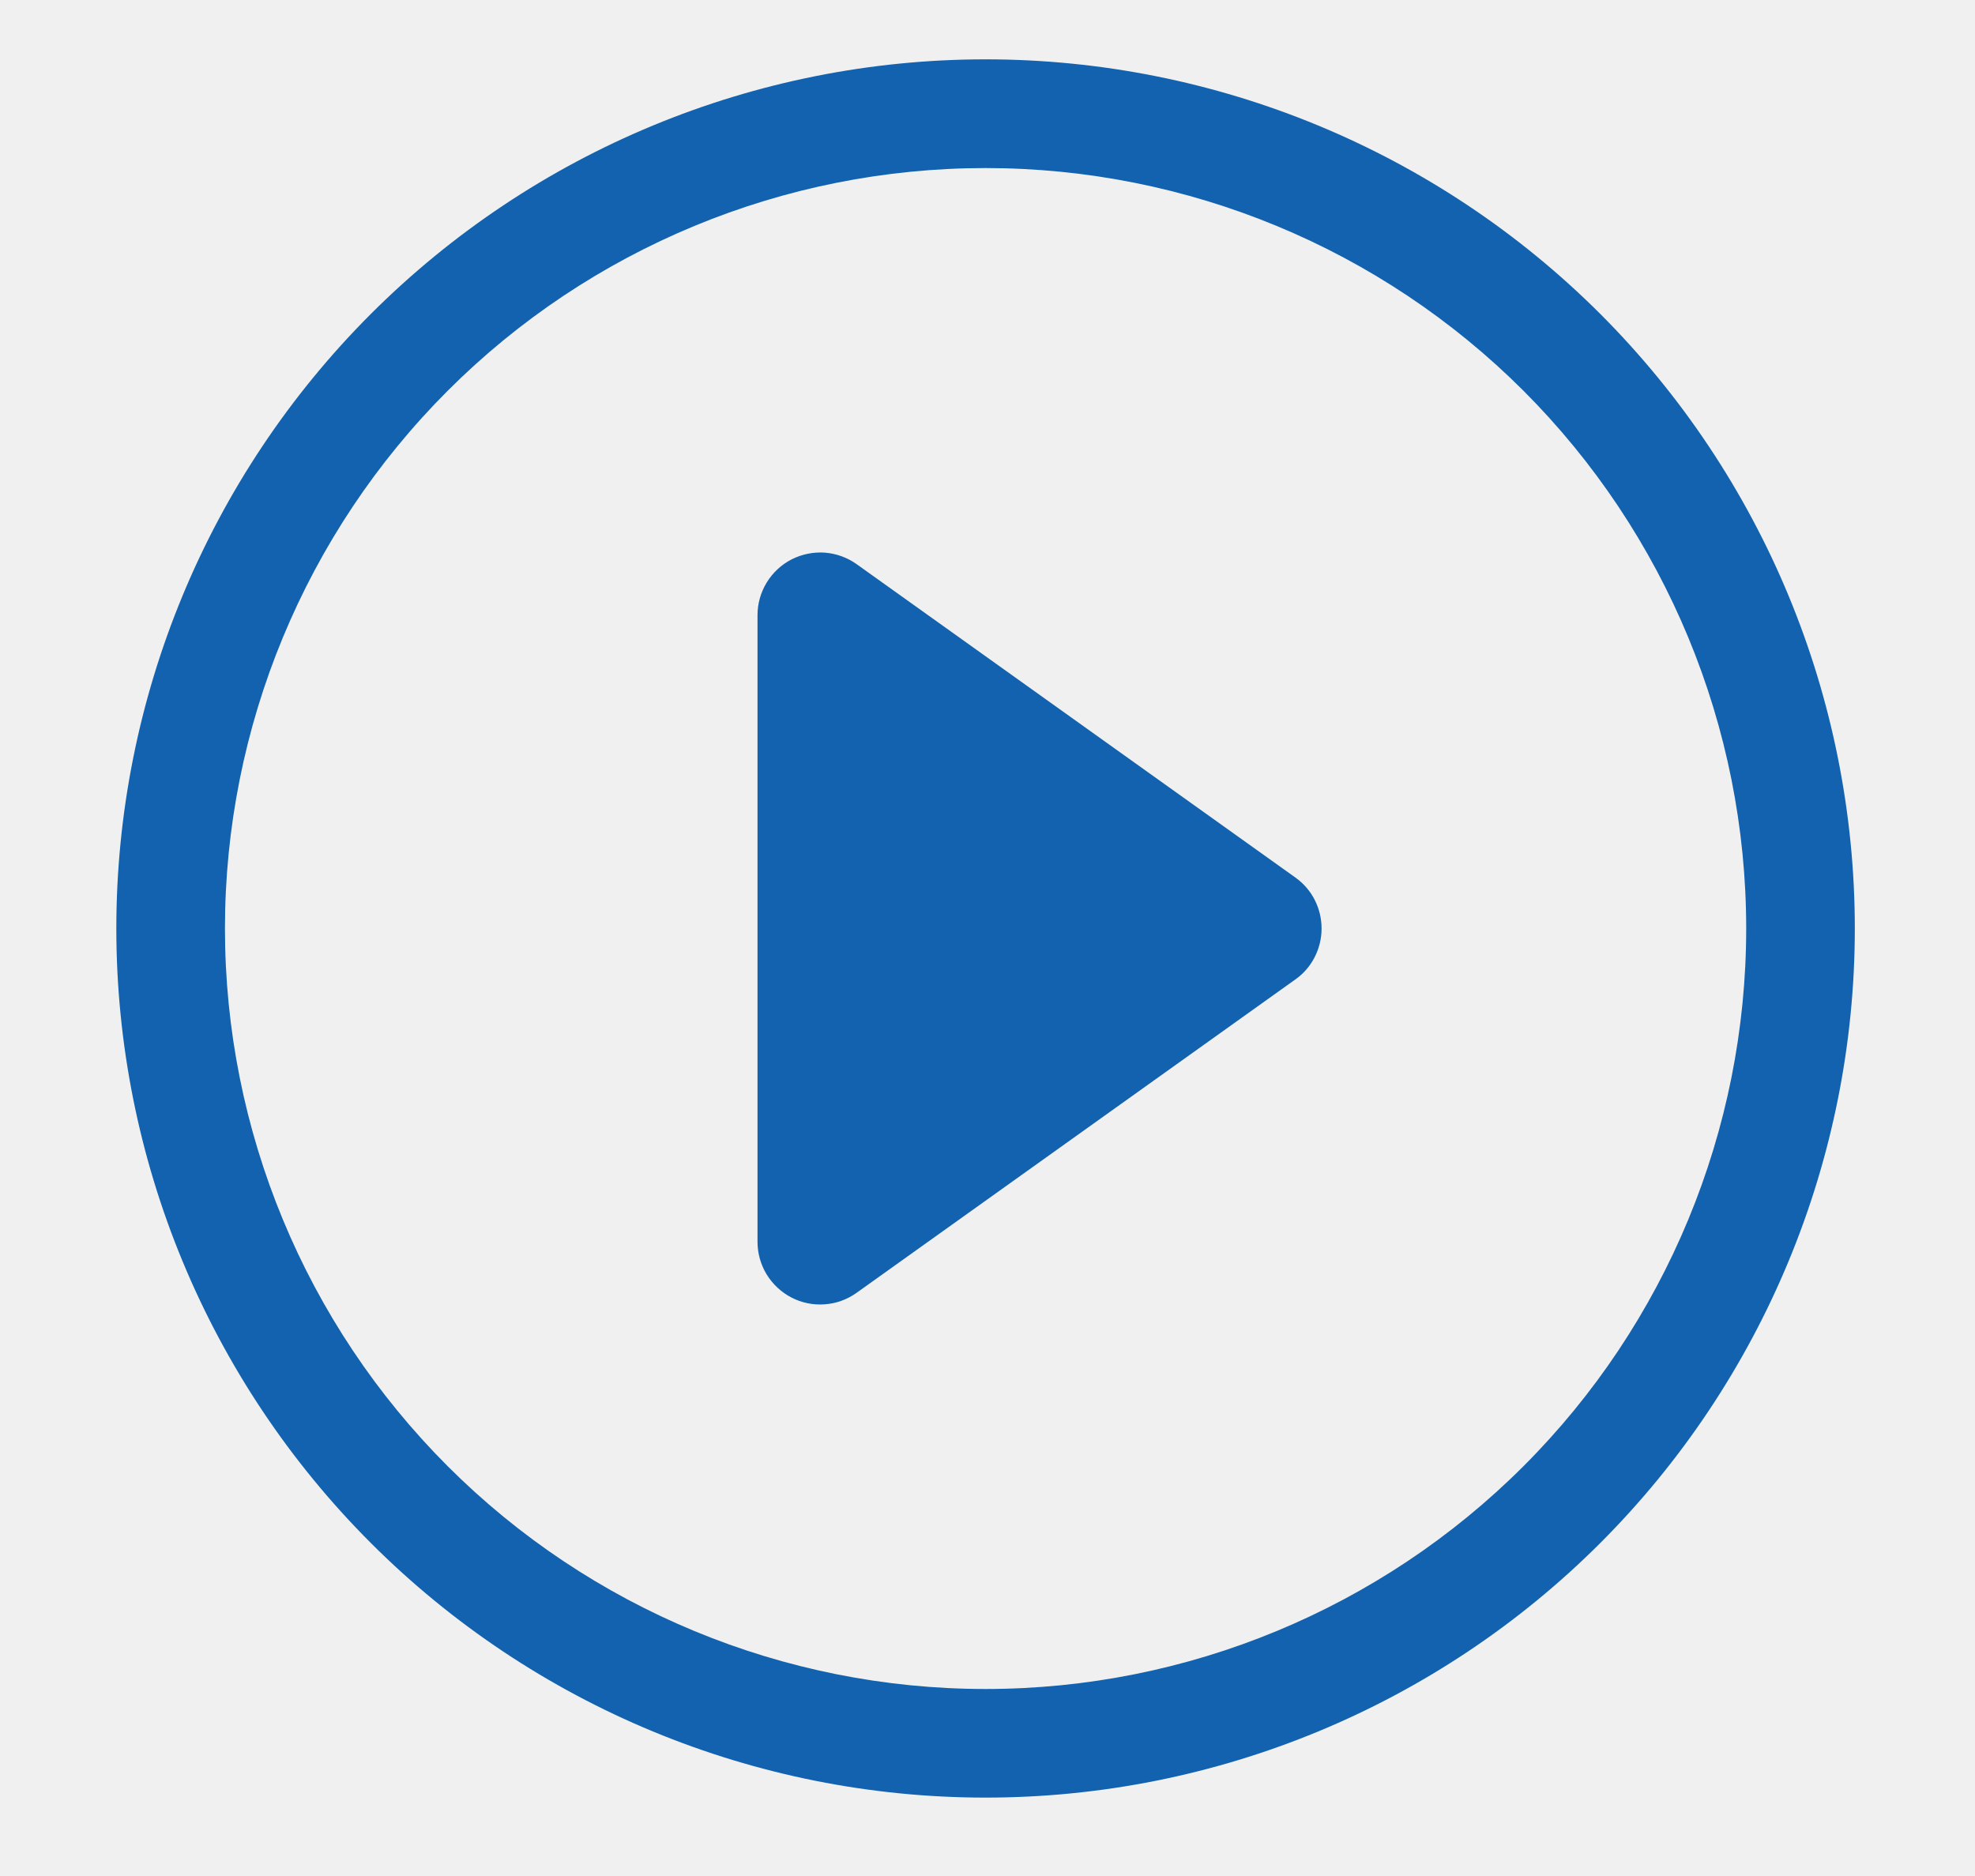
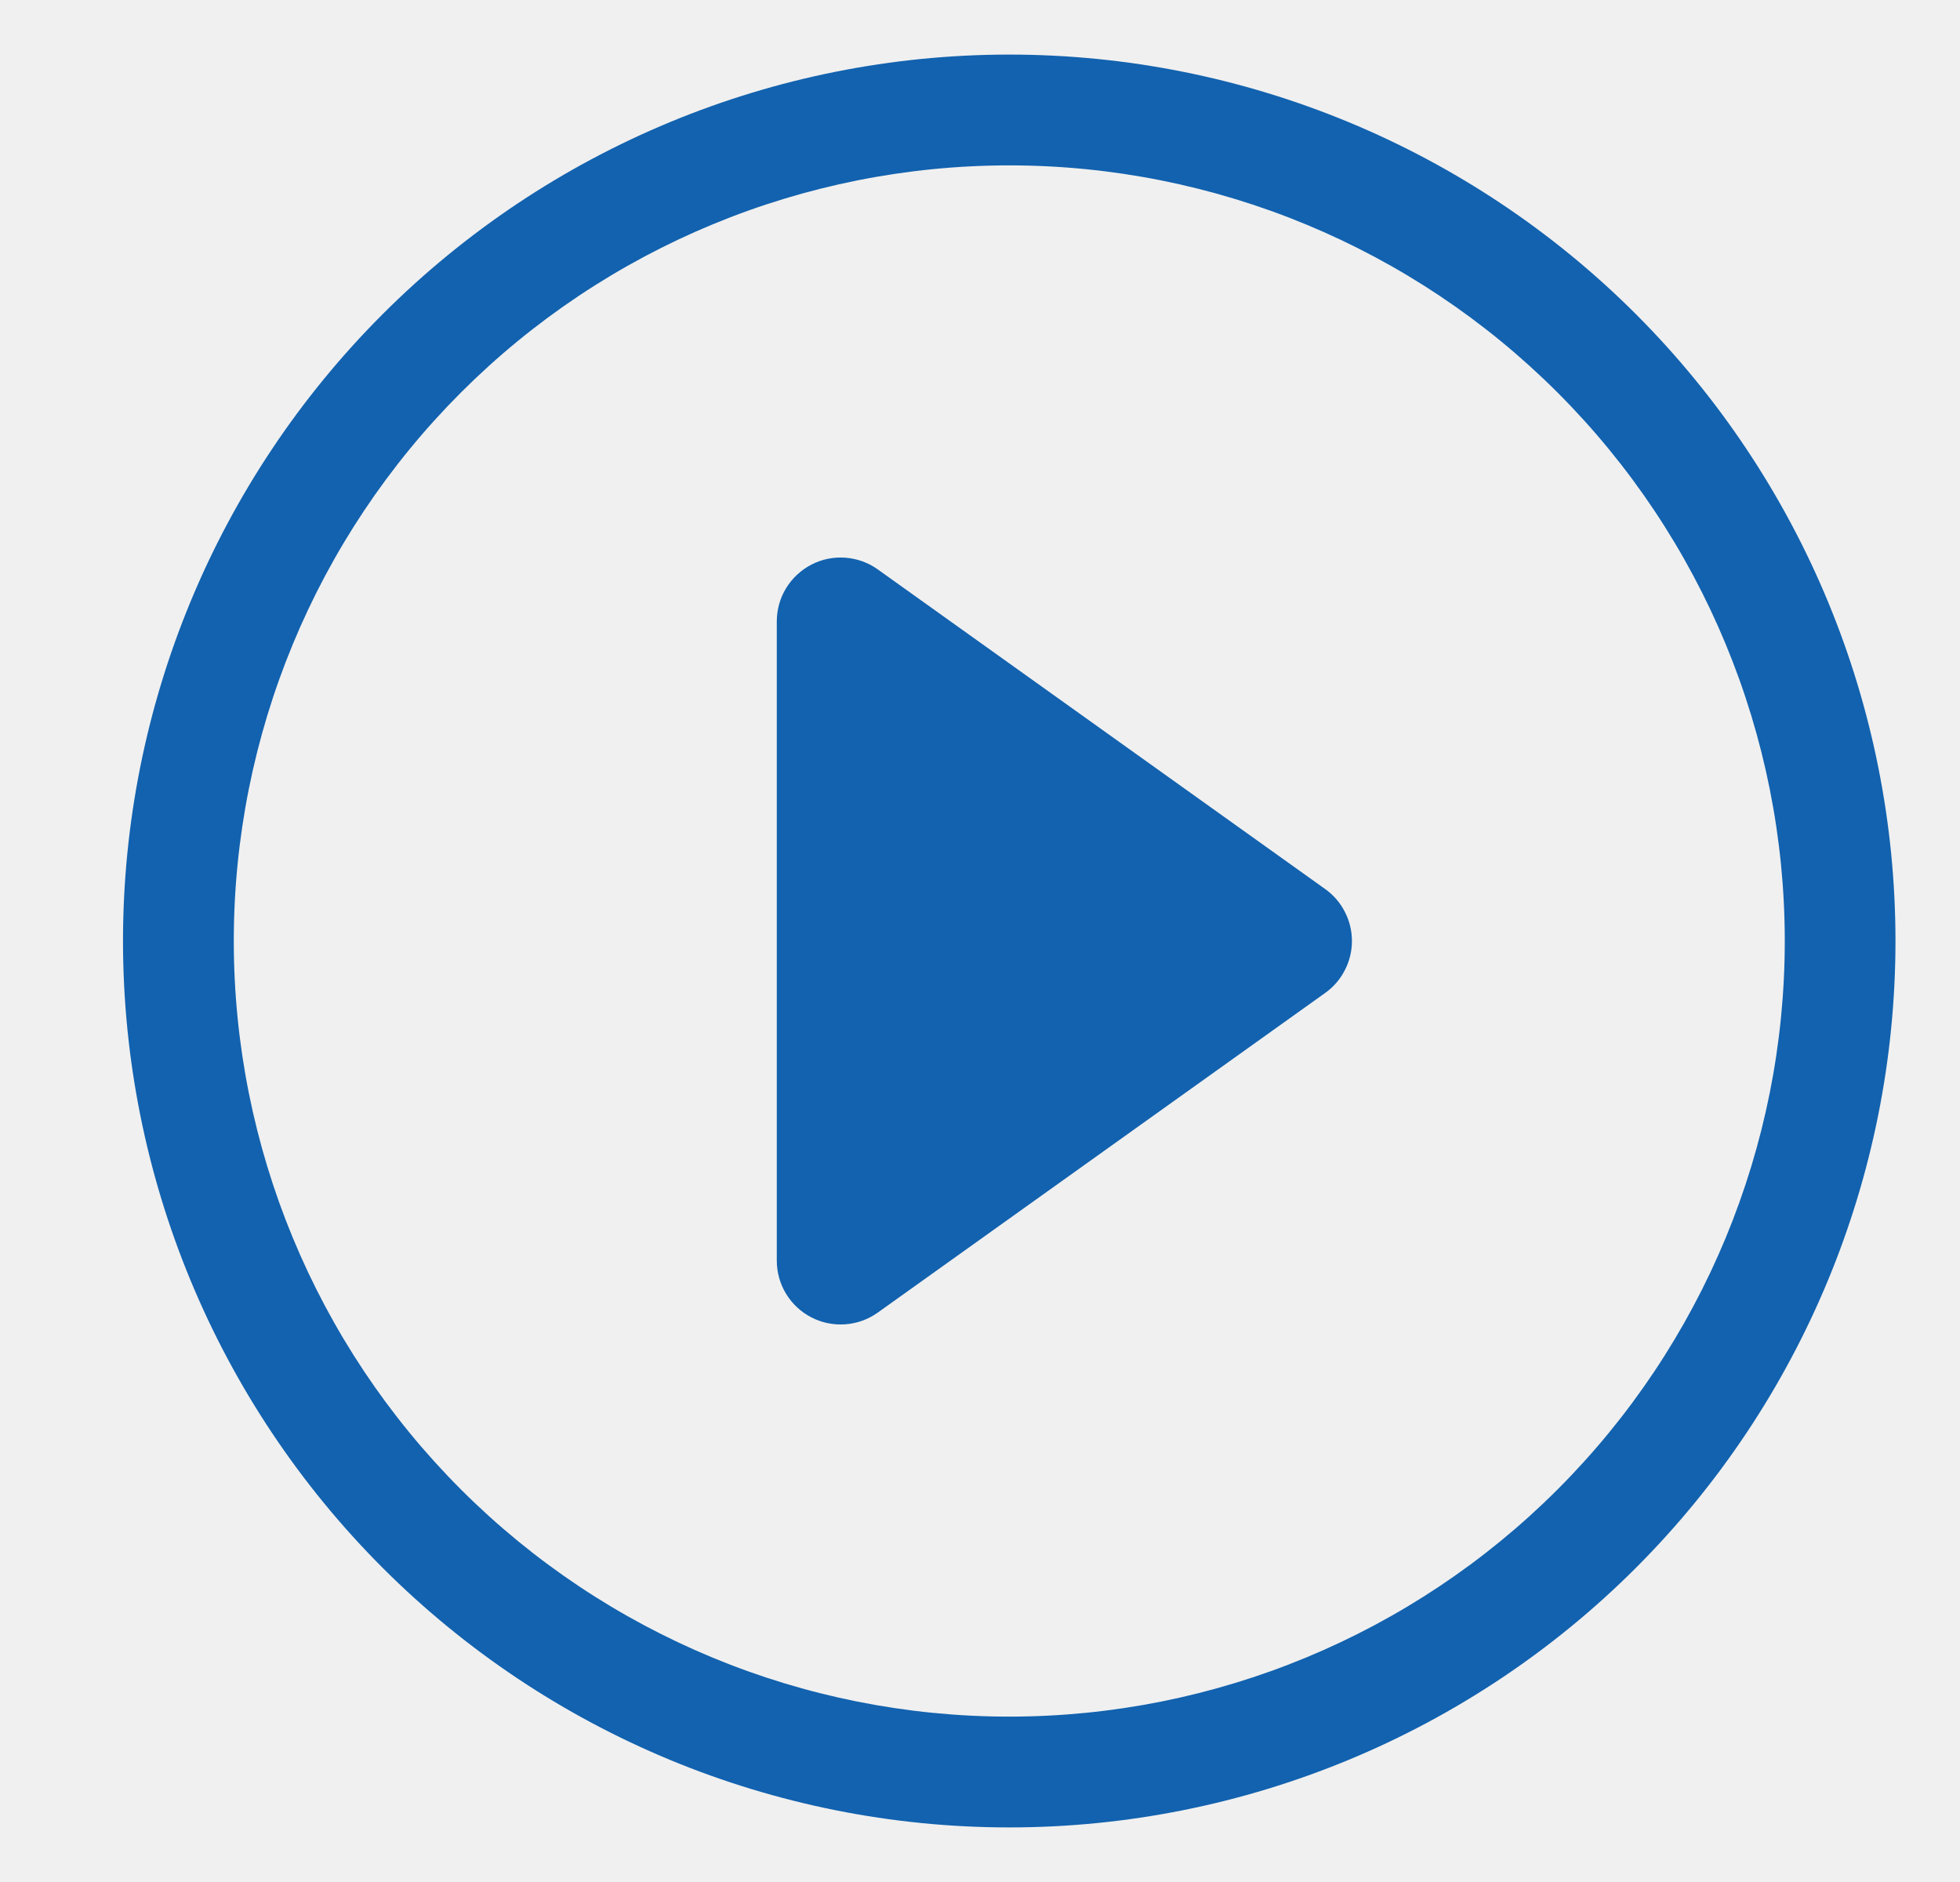
- <svg xmlns="http://www.w3.org/2000/svg" width="20" height="19" viewBox="0 0 20 19" fill="none">
-   <g clip-path="url(#clip0_1038_1398)">
-     <path d="M9.98 17.106C7.938 17.106 5.978 16.294 4.534 14.85C3.09 13.406 2.278 11.447 2.278 9.404C2.278 7.361 3.09 5.402 4.534 3.957C5.978 2.513 7.938 1.702 9.98 1.702C12.023 1.702 13.982 2.513 15.427 3.957C16.871 5.402 17.683 7.361 17.683 9.404C17.683 11.447 16.871 13.406 15.427 14.85C13.982 16.294 12.023 17.106 9.98 17.106ZM9.98 18.206C12.315 18.206 14.554 17.279 16.205 15.628C17.855 13.977 18.783 11.738 18.783 9.404C18.783 7.069 17.855 4.83 16.205 3.179C14.554 1.529 12.315 0.601 9.98 0.601C7.646 0.601 5.407 1.529 3.756 3.179C2.105 4.83 1.178 7.069 1.178 9.404C1.178 11.738 2.105 13.977 3.756 15.628C5.407 17.279 7.646 18.206 9.98 18.206V18.206Z" fill="#1262AF" />
-     <path d="M8.015 5.666C8.119 5.613 8.236 5.589 8.352 5.597C8.468 5.606 8.58 5.646 8.675 5.714L13.117 8.887C13.2 8.946 13.267 9.023 13.313 9.113C13.359 9.203 13.383 9.303 13.383 9.404C13.383 9.505 13.359 9.604 13.313 9.694C13.267 9.784 13.2 9.862 13.117 9.92L8.675 13.093C8.58 13.161 8.469 13.202 8.352 13.21C8.236 13.219 8.119 13.195 8.016 13.142C7.912 13.088 7.825 13.007 7.764 12.908C7.703 12.808 7.671 12.693 7.671 12.577V6.231C7.671 6.114 7.703 6 7.764 5.9C7.825 5.8 7.912 5.719 8.015 5.666V5.666Z" fill="#1262AF" />
+ <svg xmlns="http://www.w3.org/2000/svg" width="25" height="24" viewBox="0 0 25 24" fill="none">
+   <g clip-path="url(#clip0_1003_25187)">
+     <path d="M12.873 21.891C10.25 21.891 7.734 20.849 5.879 18.994C4.024 17.139 2.982 14.623 2.982 12C2.982 9.377 4.024 6.861 5.879 5.006C7.734 3.151 10.25 2.109 12.873 2.109C15.496 2.109 18.012 3.151 19.867 5.006C21.722 6.861 22.765 9.377 22.765 12C22.765 14.623 21.722 17.139 19.867 18.994C18.012 20.849 15.496 21.891 12.873 21.891ZM12.873 23.304C15.871 23.304 18.747 22.113 20.867 19.993C22.986 17.873 24.177 14.998 24.177 12C24.177 9.002 22.986 6.127 20.867 4.007C18.747 1.887 15.871 0.696 12.873 0.696C9.875 0.696 7 1.887 4.88 4.007C2.76 6.127 1.569 9.002 1.569 12C1.569 14.998 2.76 17.873 4.88 19.993C7 22.113 9.875 23.304 12.873 23.304V23.304Z" fill="#1262AF" />
+     <path d="M10.35 7.2C10.483 7.131 10.633 7.101 10.782 7.112C10.932 7.123 11.076 7.175 11.197 7.262L16.902 11.337C17.008 11.412 17.094 11.511 17.153 11.627C17.213 11.742 17.244 11.87 17.244 12C17.244 12.13 17.213 12.258 17.153 12.373C17.094 12.489 17.008 12.588 16.902 12.663L11.197 16.738C11.076 16.825 10.932 16.877 10.783 16.888C10.633 16.899 10.483 16.869 10.35 16.8C10.217 16.732 10.105 16.628 10.027 16.5C9.949 16.372 9.908 16.225 9.908 16.075V7.925C9.908 7.775 9.949 7.628 10.027 7.5C10.105 7.373 10.217 7.269 10.35 7.2V7.2Z" fill="#1262AF" />
  </g>
  <defs>
-     <clipPath id="clip0_1038_1398">
-       <rect width="18.689" height="18.689" fill="white" transform="translate(0.635986 0.0595703)" />
+     <clipPath id="clip0_1003_25187">
+       <rect width="24" height="24" fill="white" transform="translate(0.873047)" />
    </clipPath>
  </defs>
</svg>
